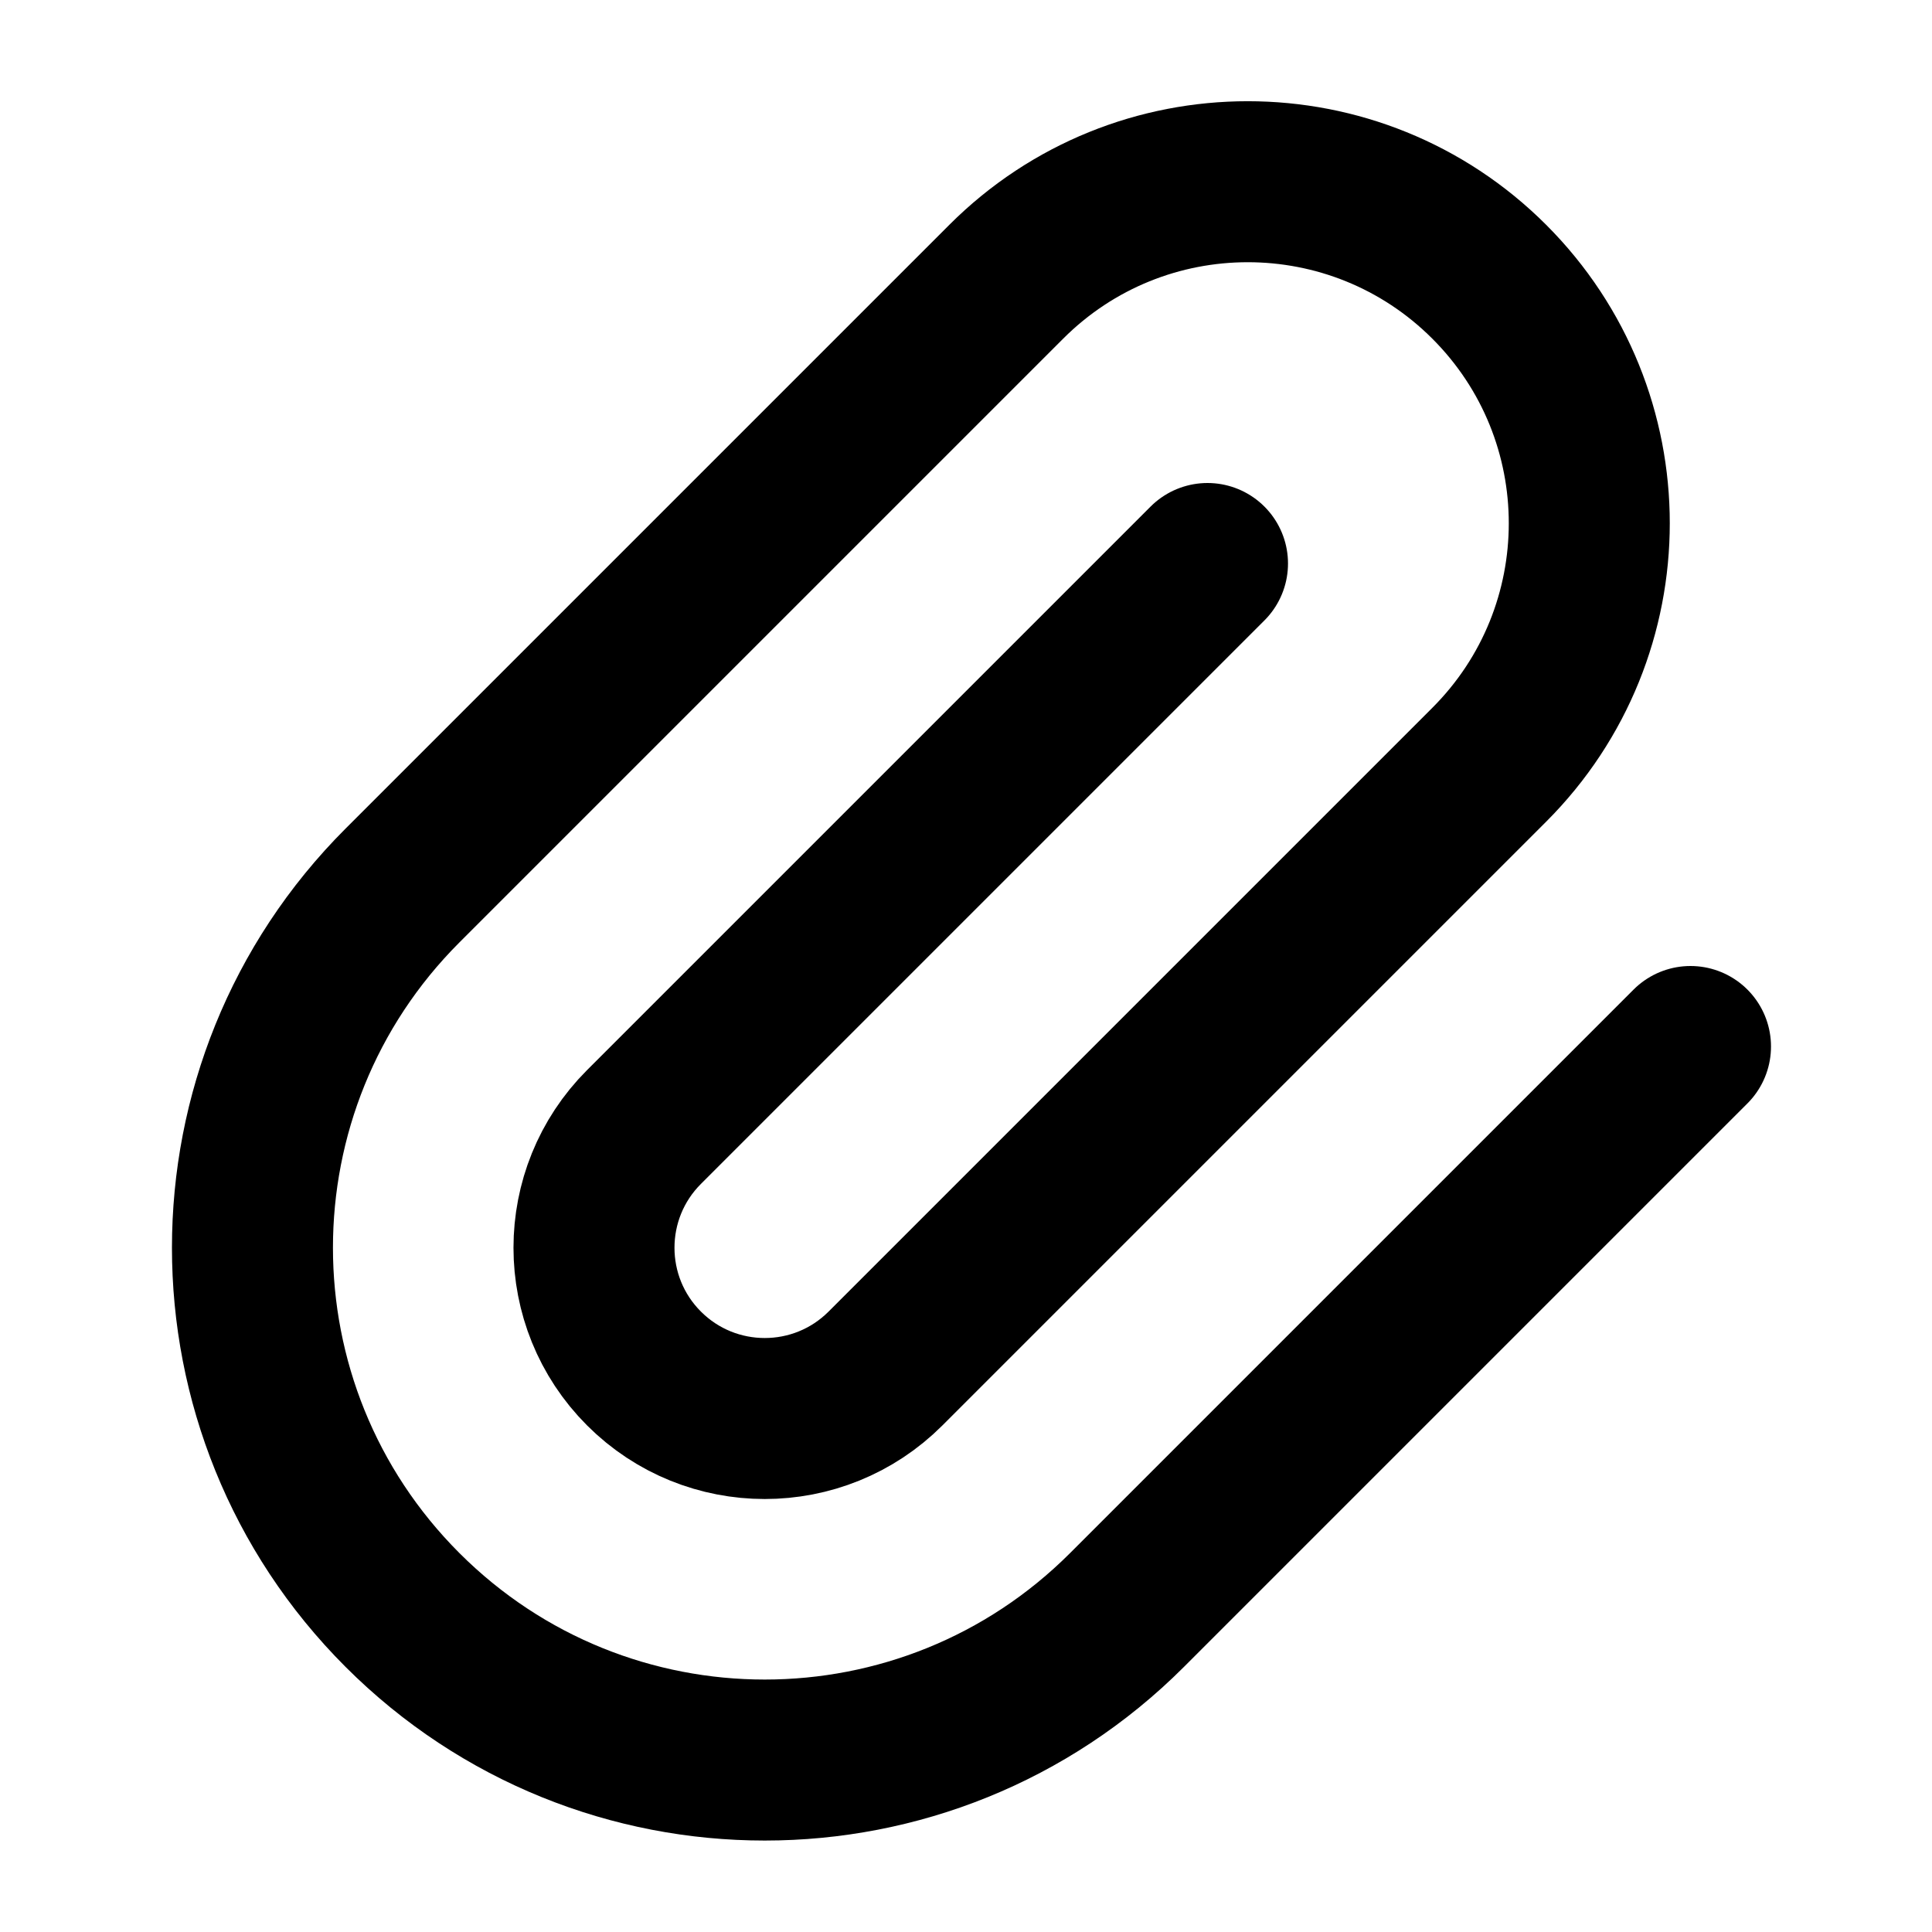
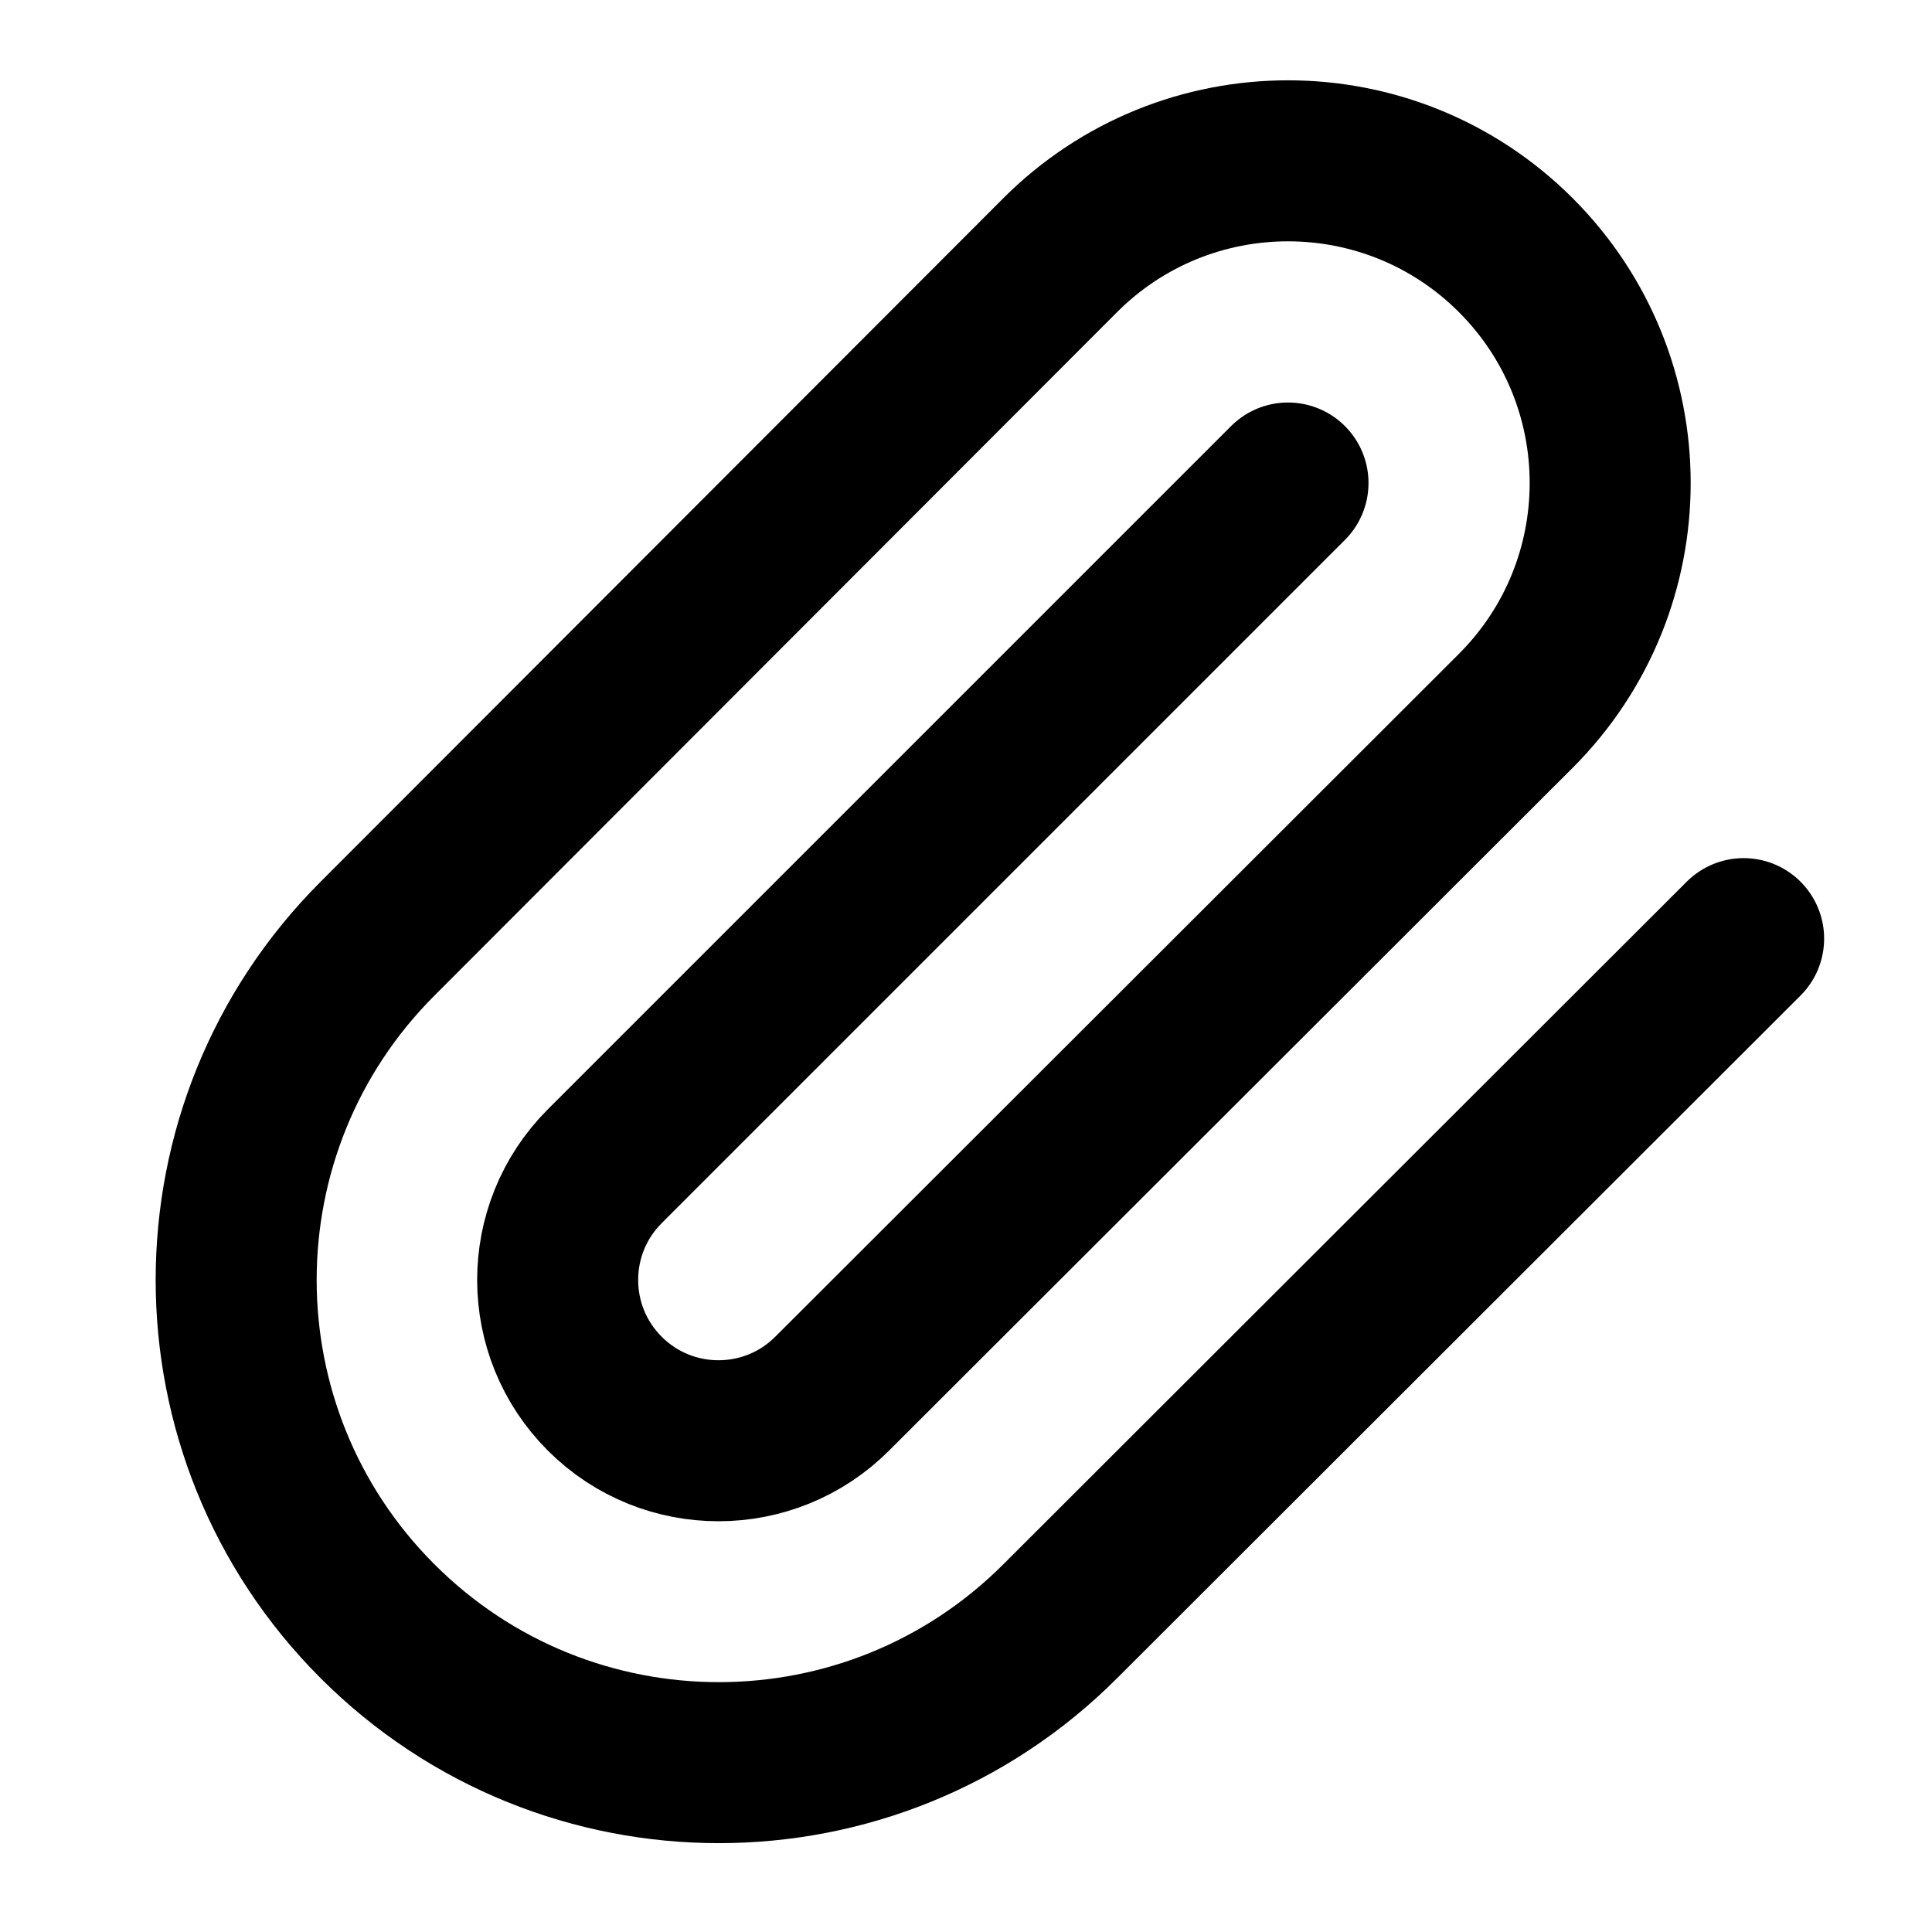
<svg xmlns="http://www.w3.org/2000/svg" class="i i-paperclip" viewBox="0 0 24 24" fill="none" stroke="currentColor" stroke-width="2" stroke-linecap="round" stroke-linejoin="round">
-   <path d="m15 7-7 7a1 1 0 0 0 3 3l7.5-7.5a1 1 0 0 0-6-6L5 11a1 1 0 0 0 9 9l7-7" />
+   <path d="m16 6-8.49 8.49a1 1 0 002.83 2.82l8.49-8.48a1 1 0 00-5.66-5.66l-8.48 8.49a1 1 0 008.48 8.48l8.49-8.48" />
</svg>
